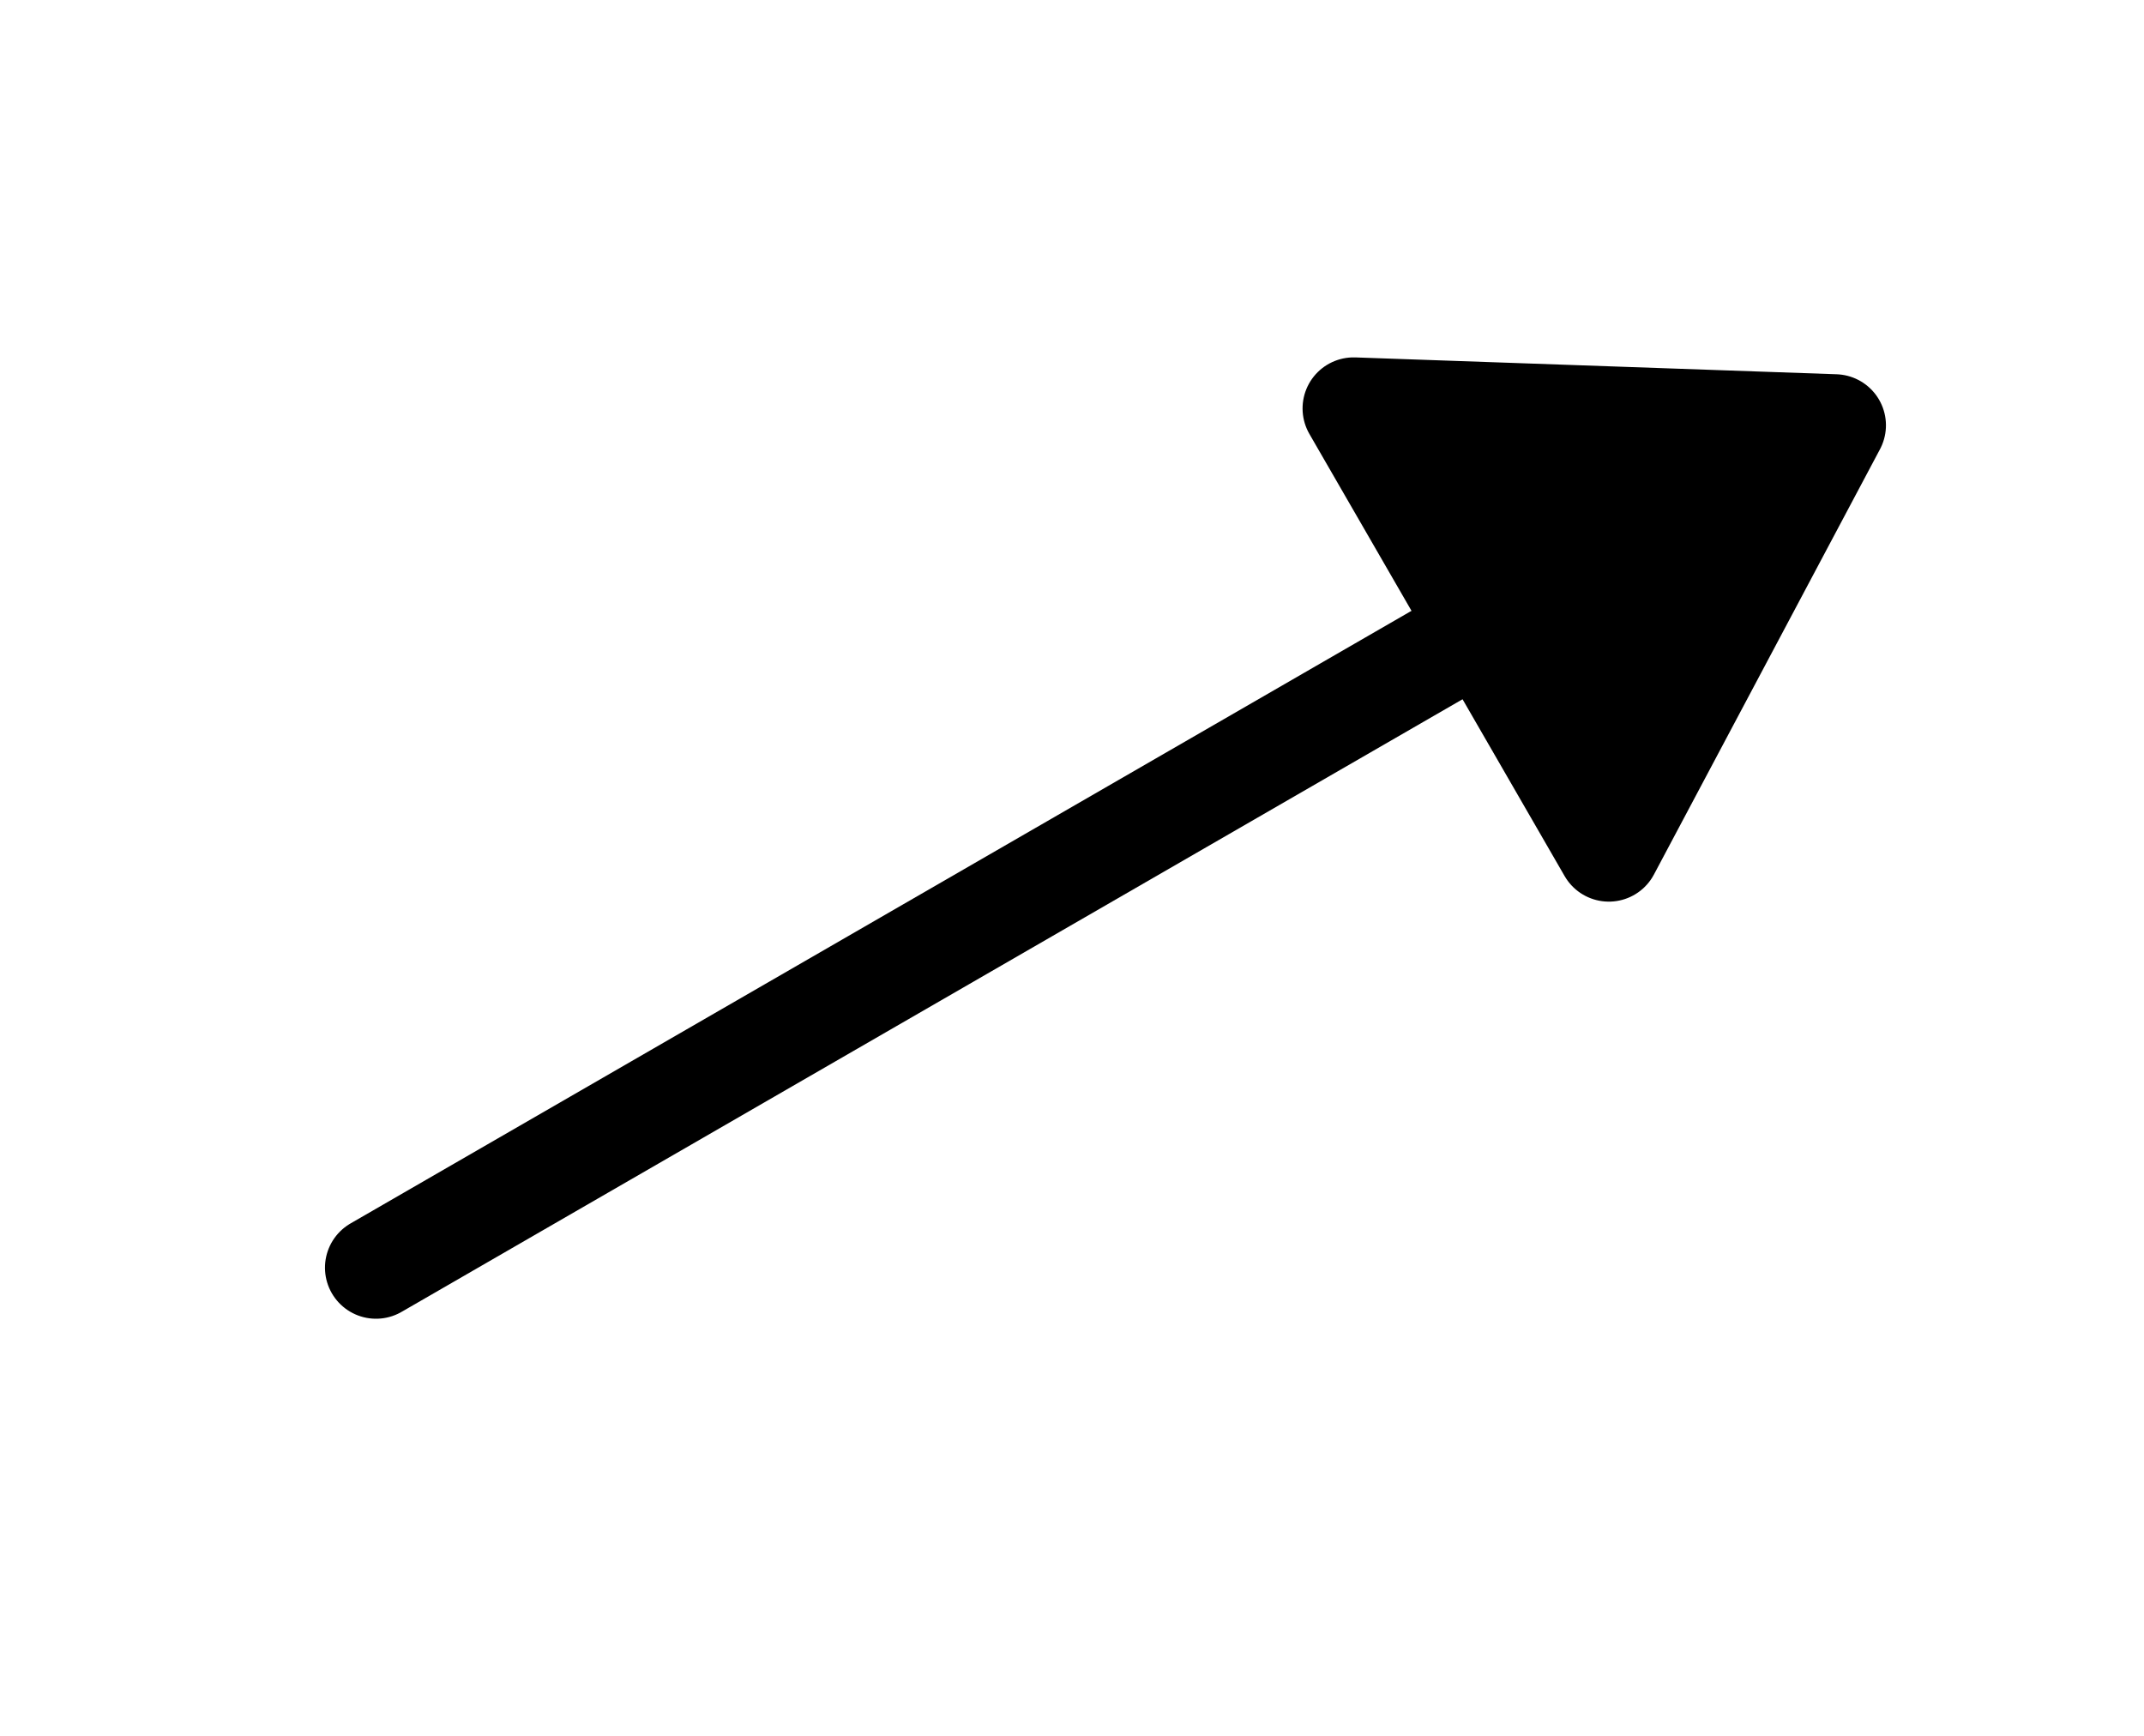
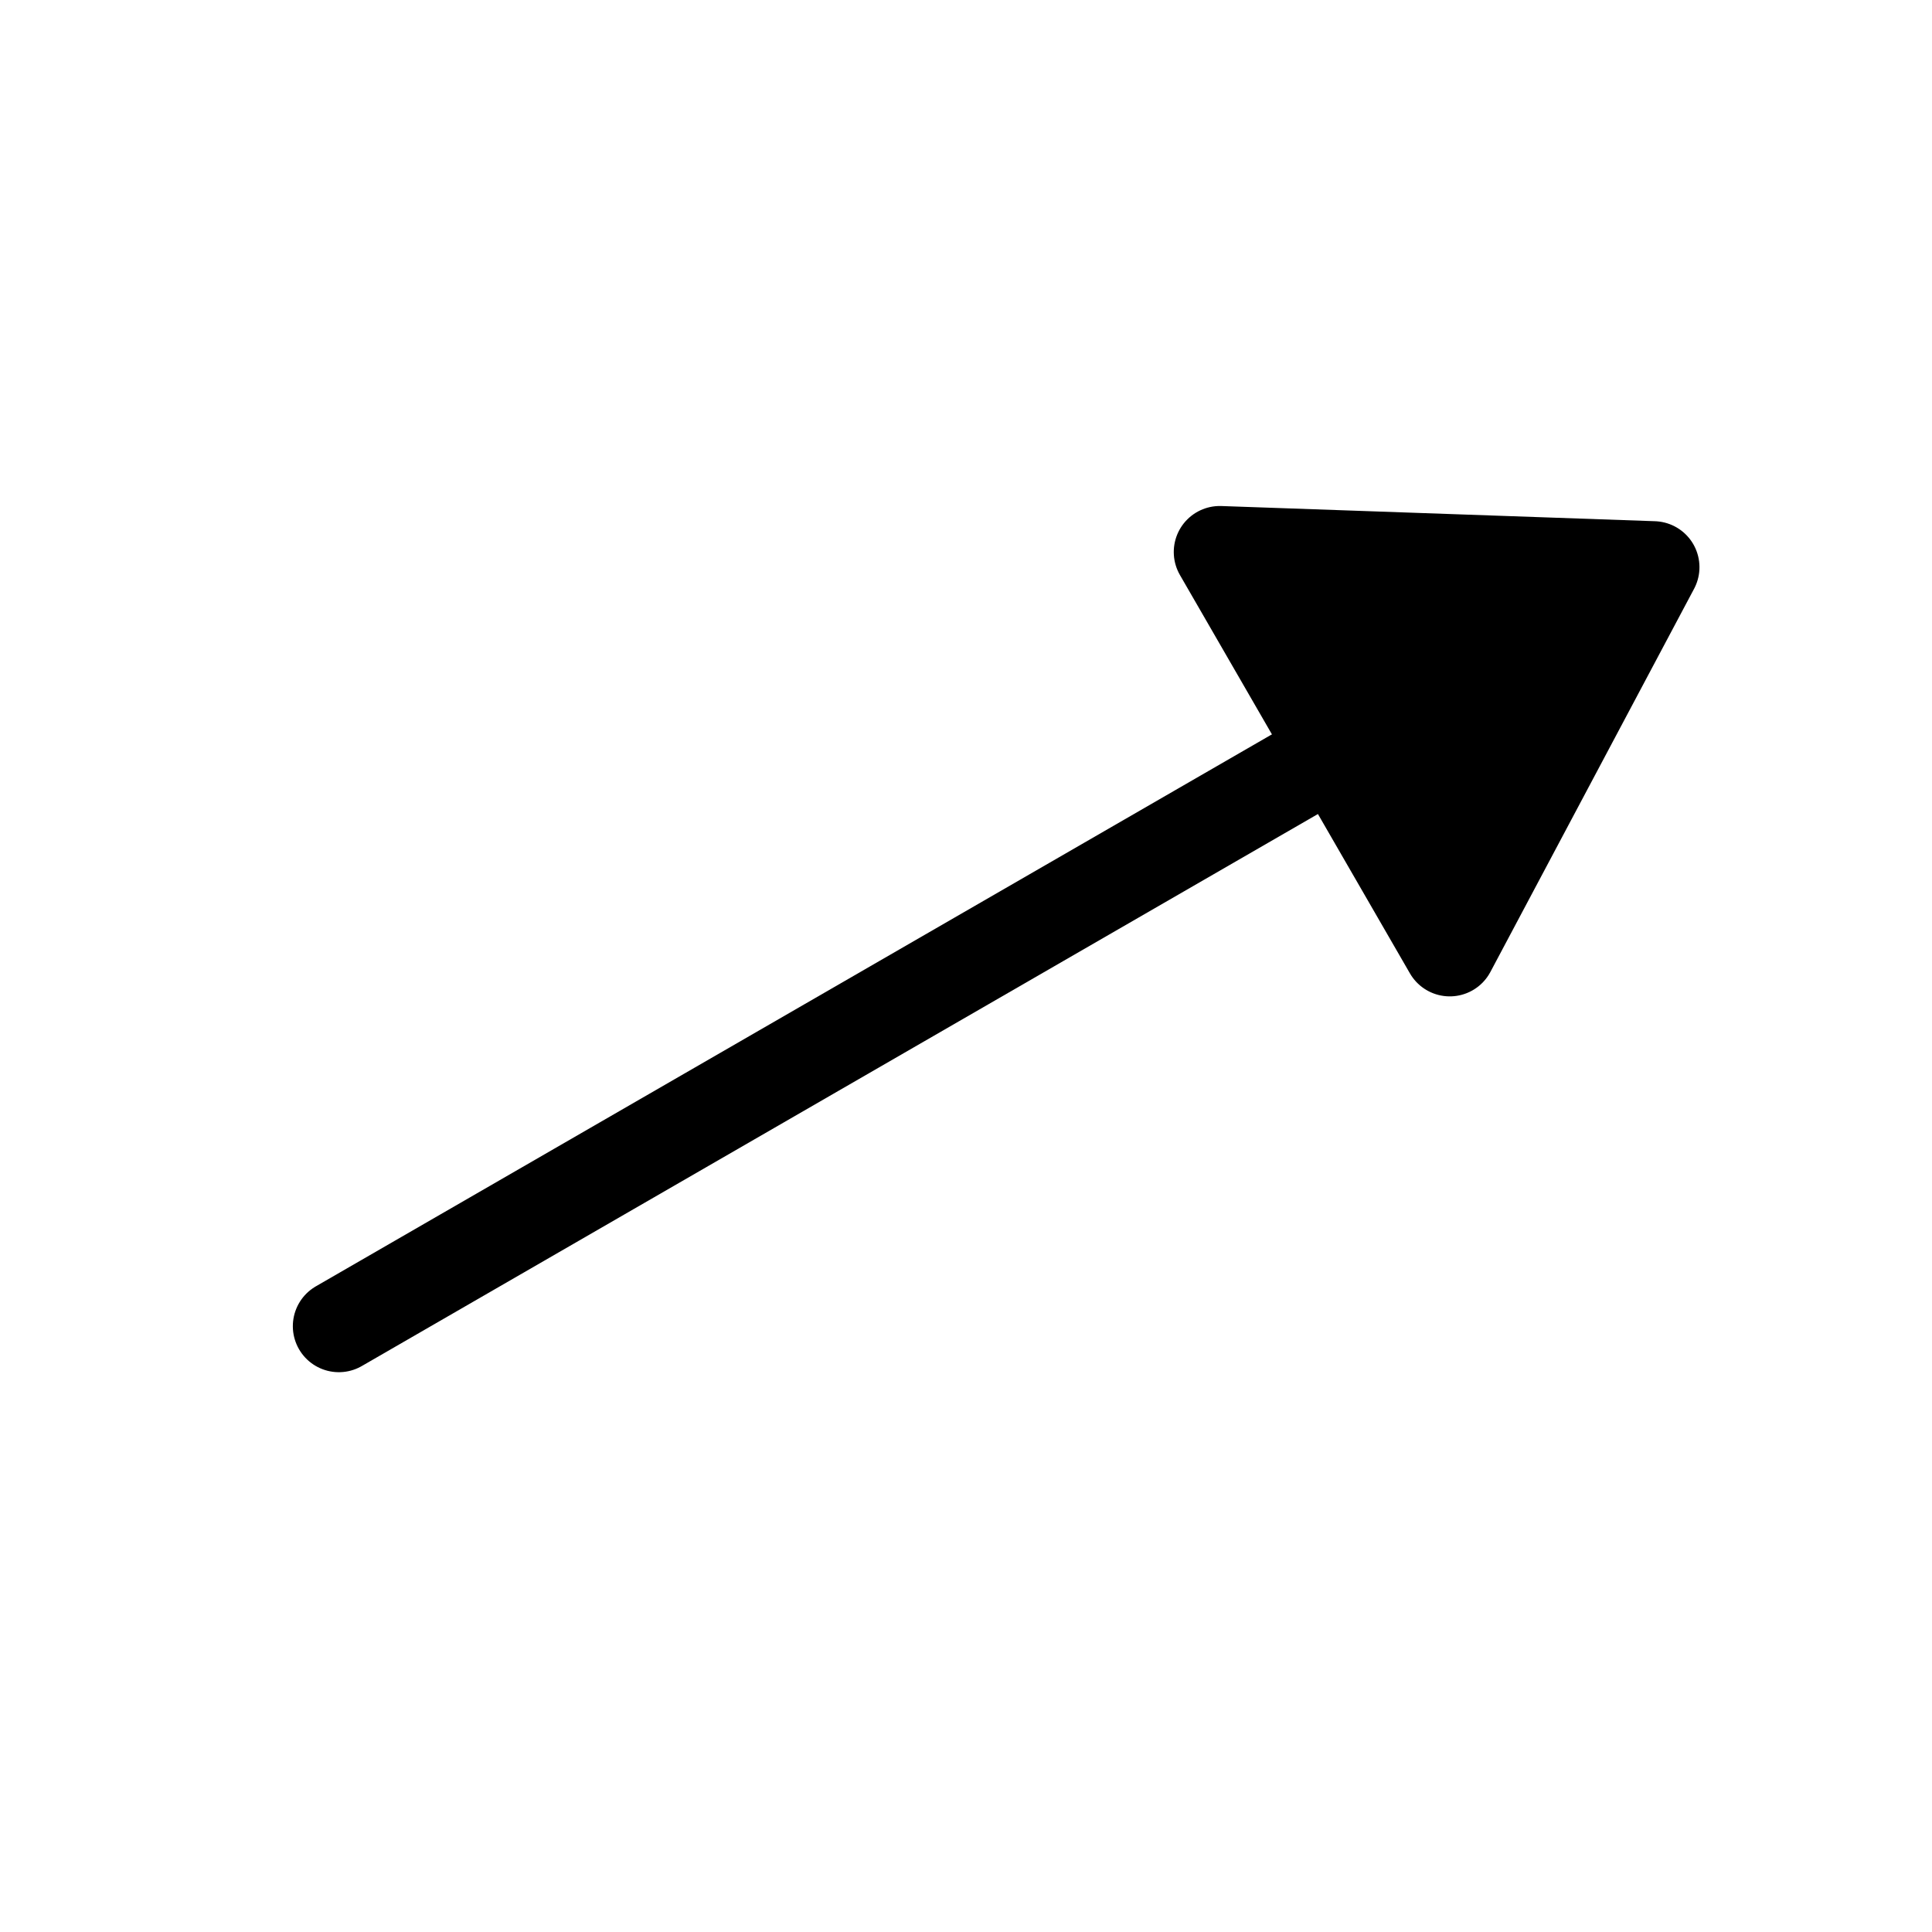
- <svg xmlns="http://www.w3.org/2000/svg" width="21px" height="17px" viewBox="187 110 21 17" version="1.1">
+ <svg xmlns="http://www.w3.org/2000/svg" width="70px" height="70px" viewBox="187 110 21 17" version="1.1">
  <defs />
  <g id="Wind" stroke="none" stroke-width="1" fill="none" fill-rule="evenodd" transform="translate(197.6112, 118.4151) rotate(-30) translate(-197.6112, -118.4151) translate(189.1112, 115.9151)" stroke-linecap="round">
    <path d="M0.5,2.5 L13,2.5" id="Line" stroke="#000000" />
    <polygon id="Triangle-1" stroke="#000000" stroke-linejoin="round" fill="#000000" points="13 5 13 1.13686838e-13 17 2.5" />
  </g>
</svg>
